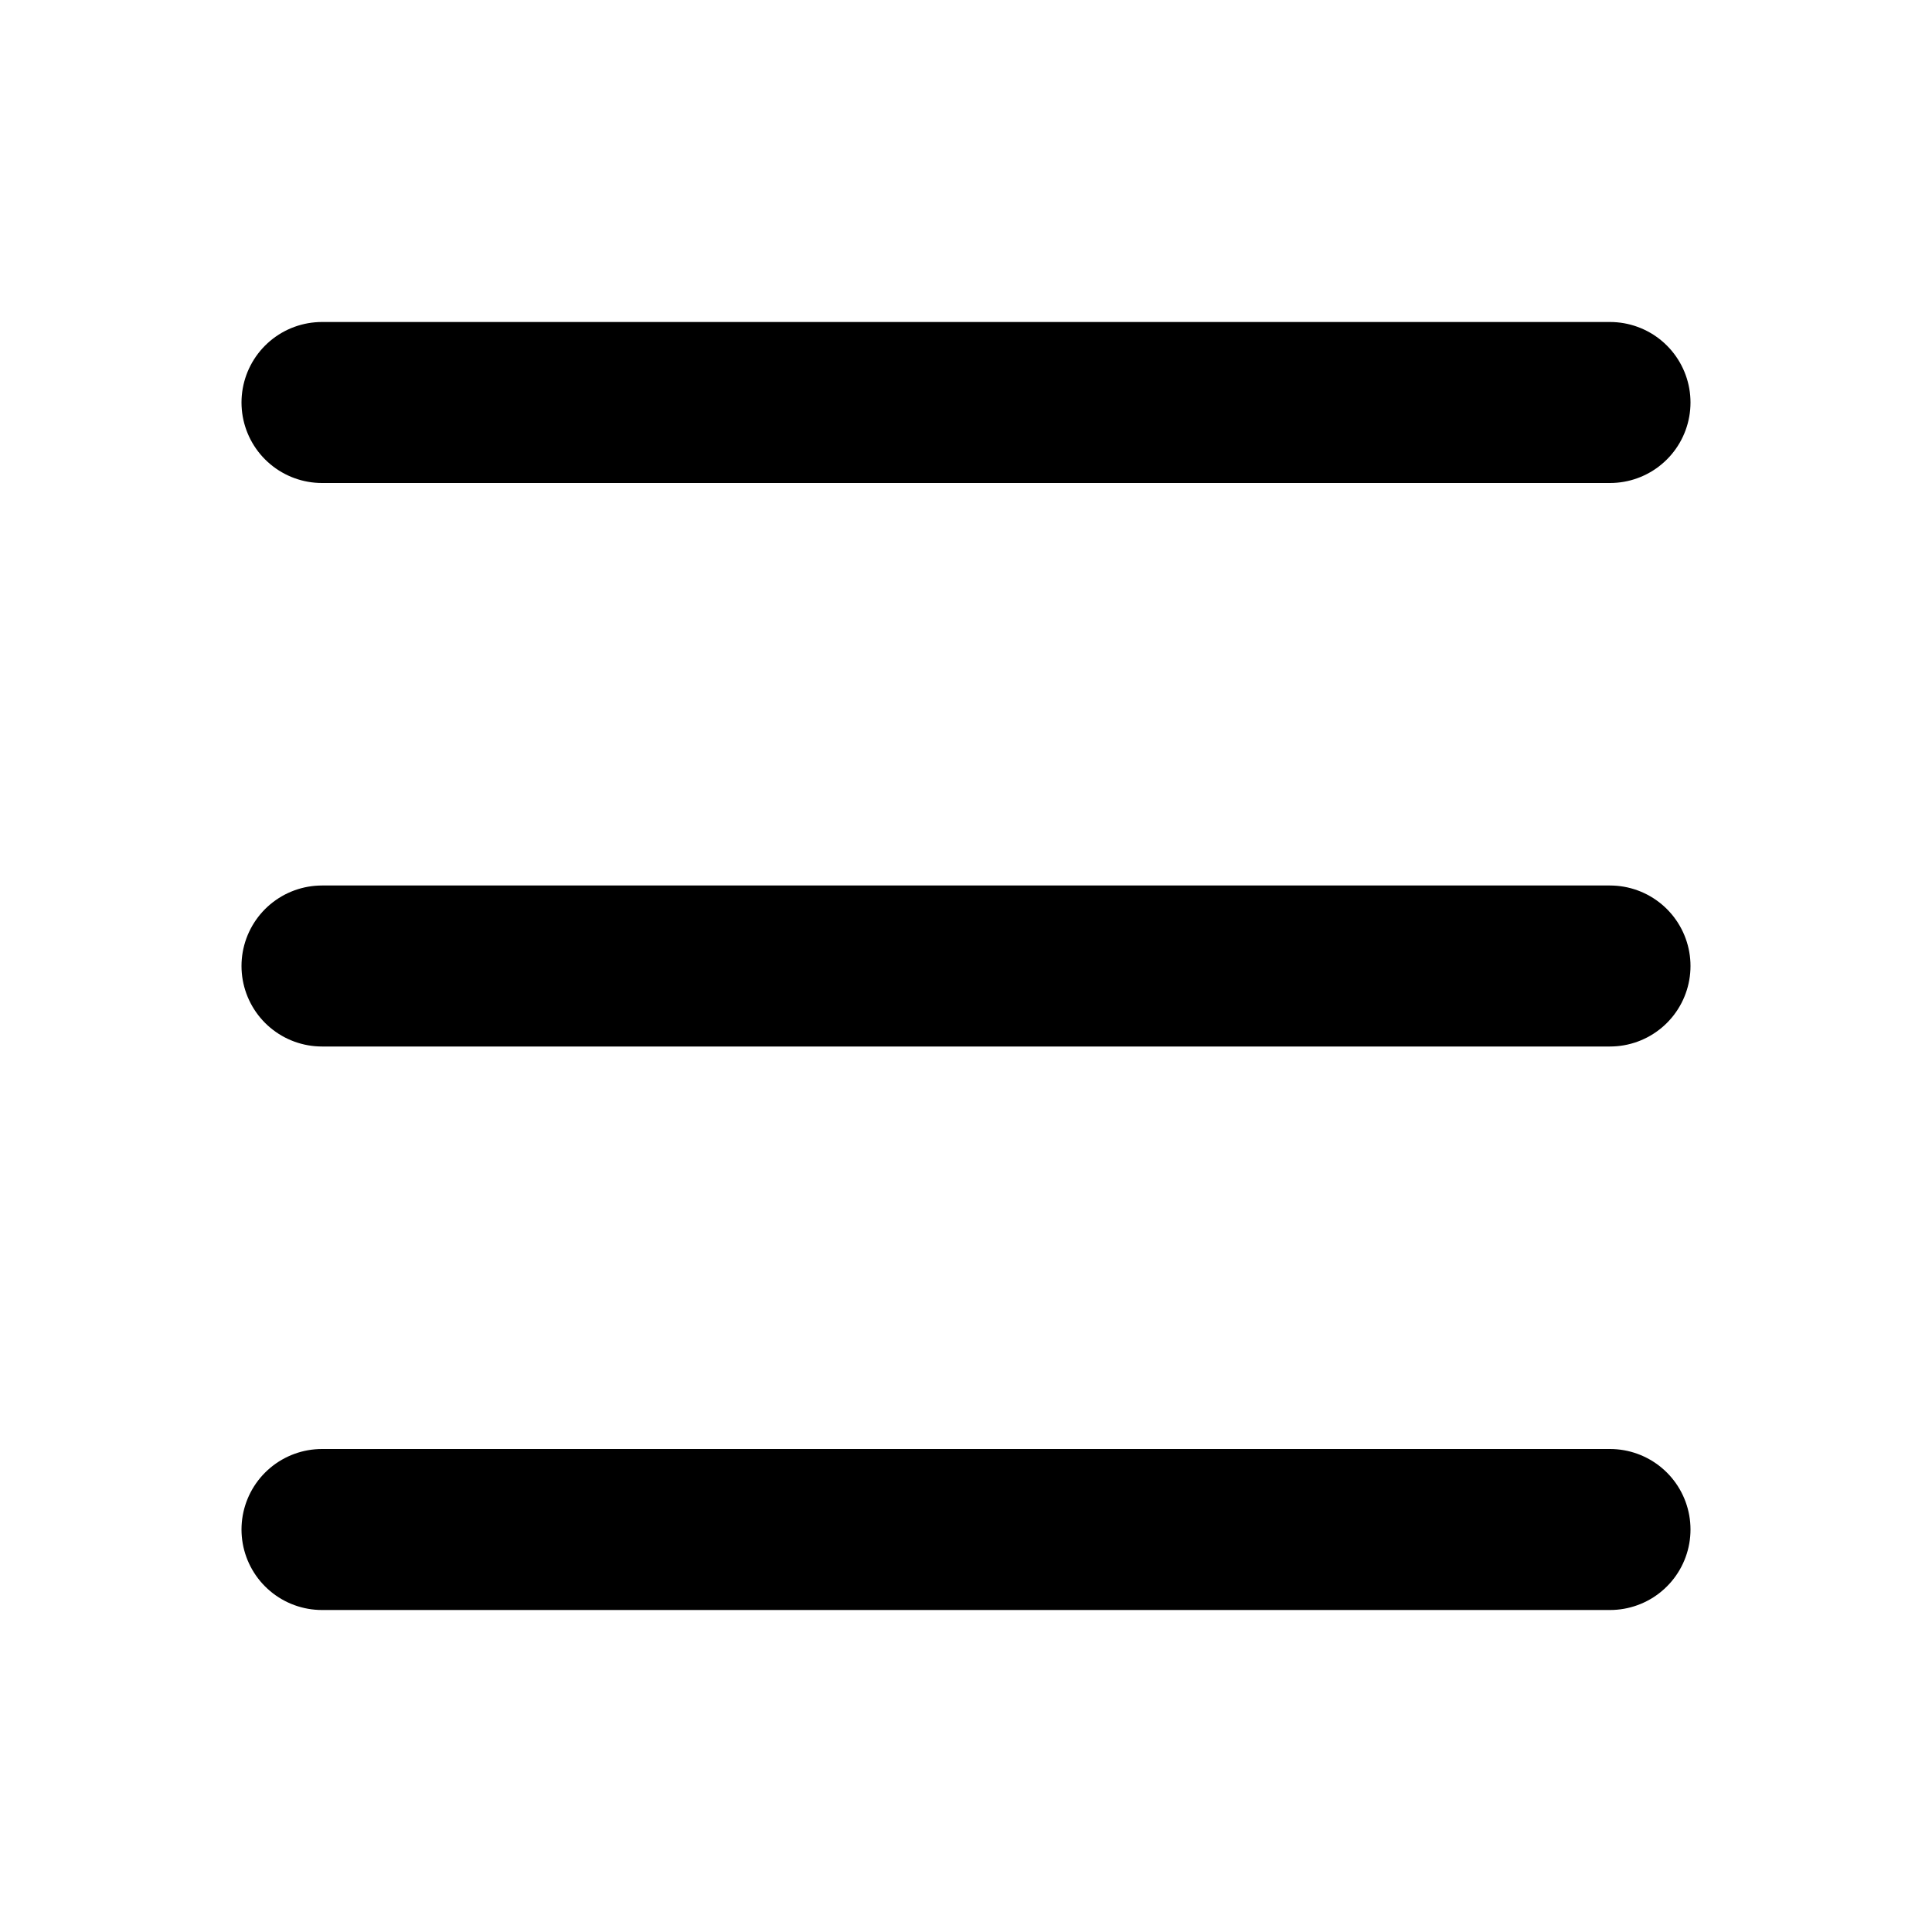
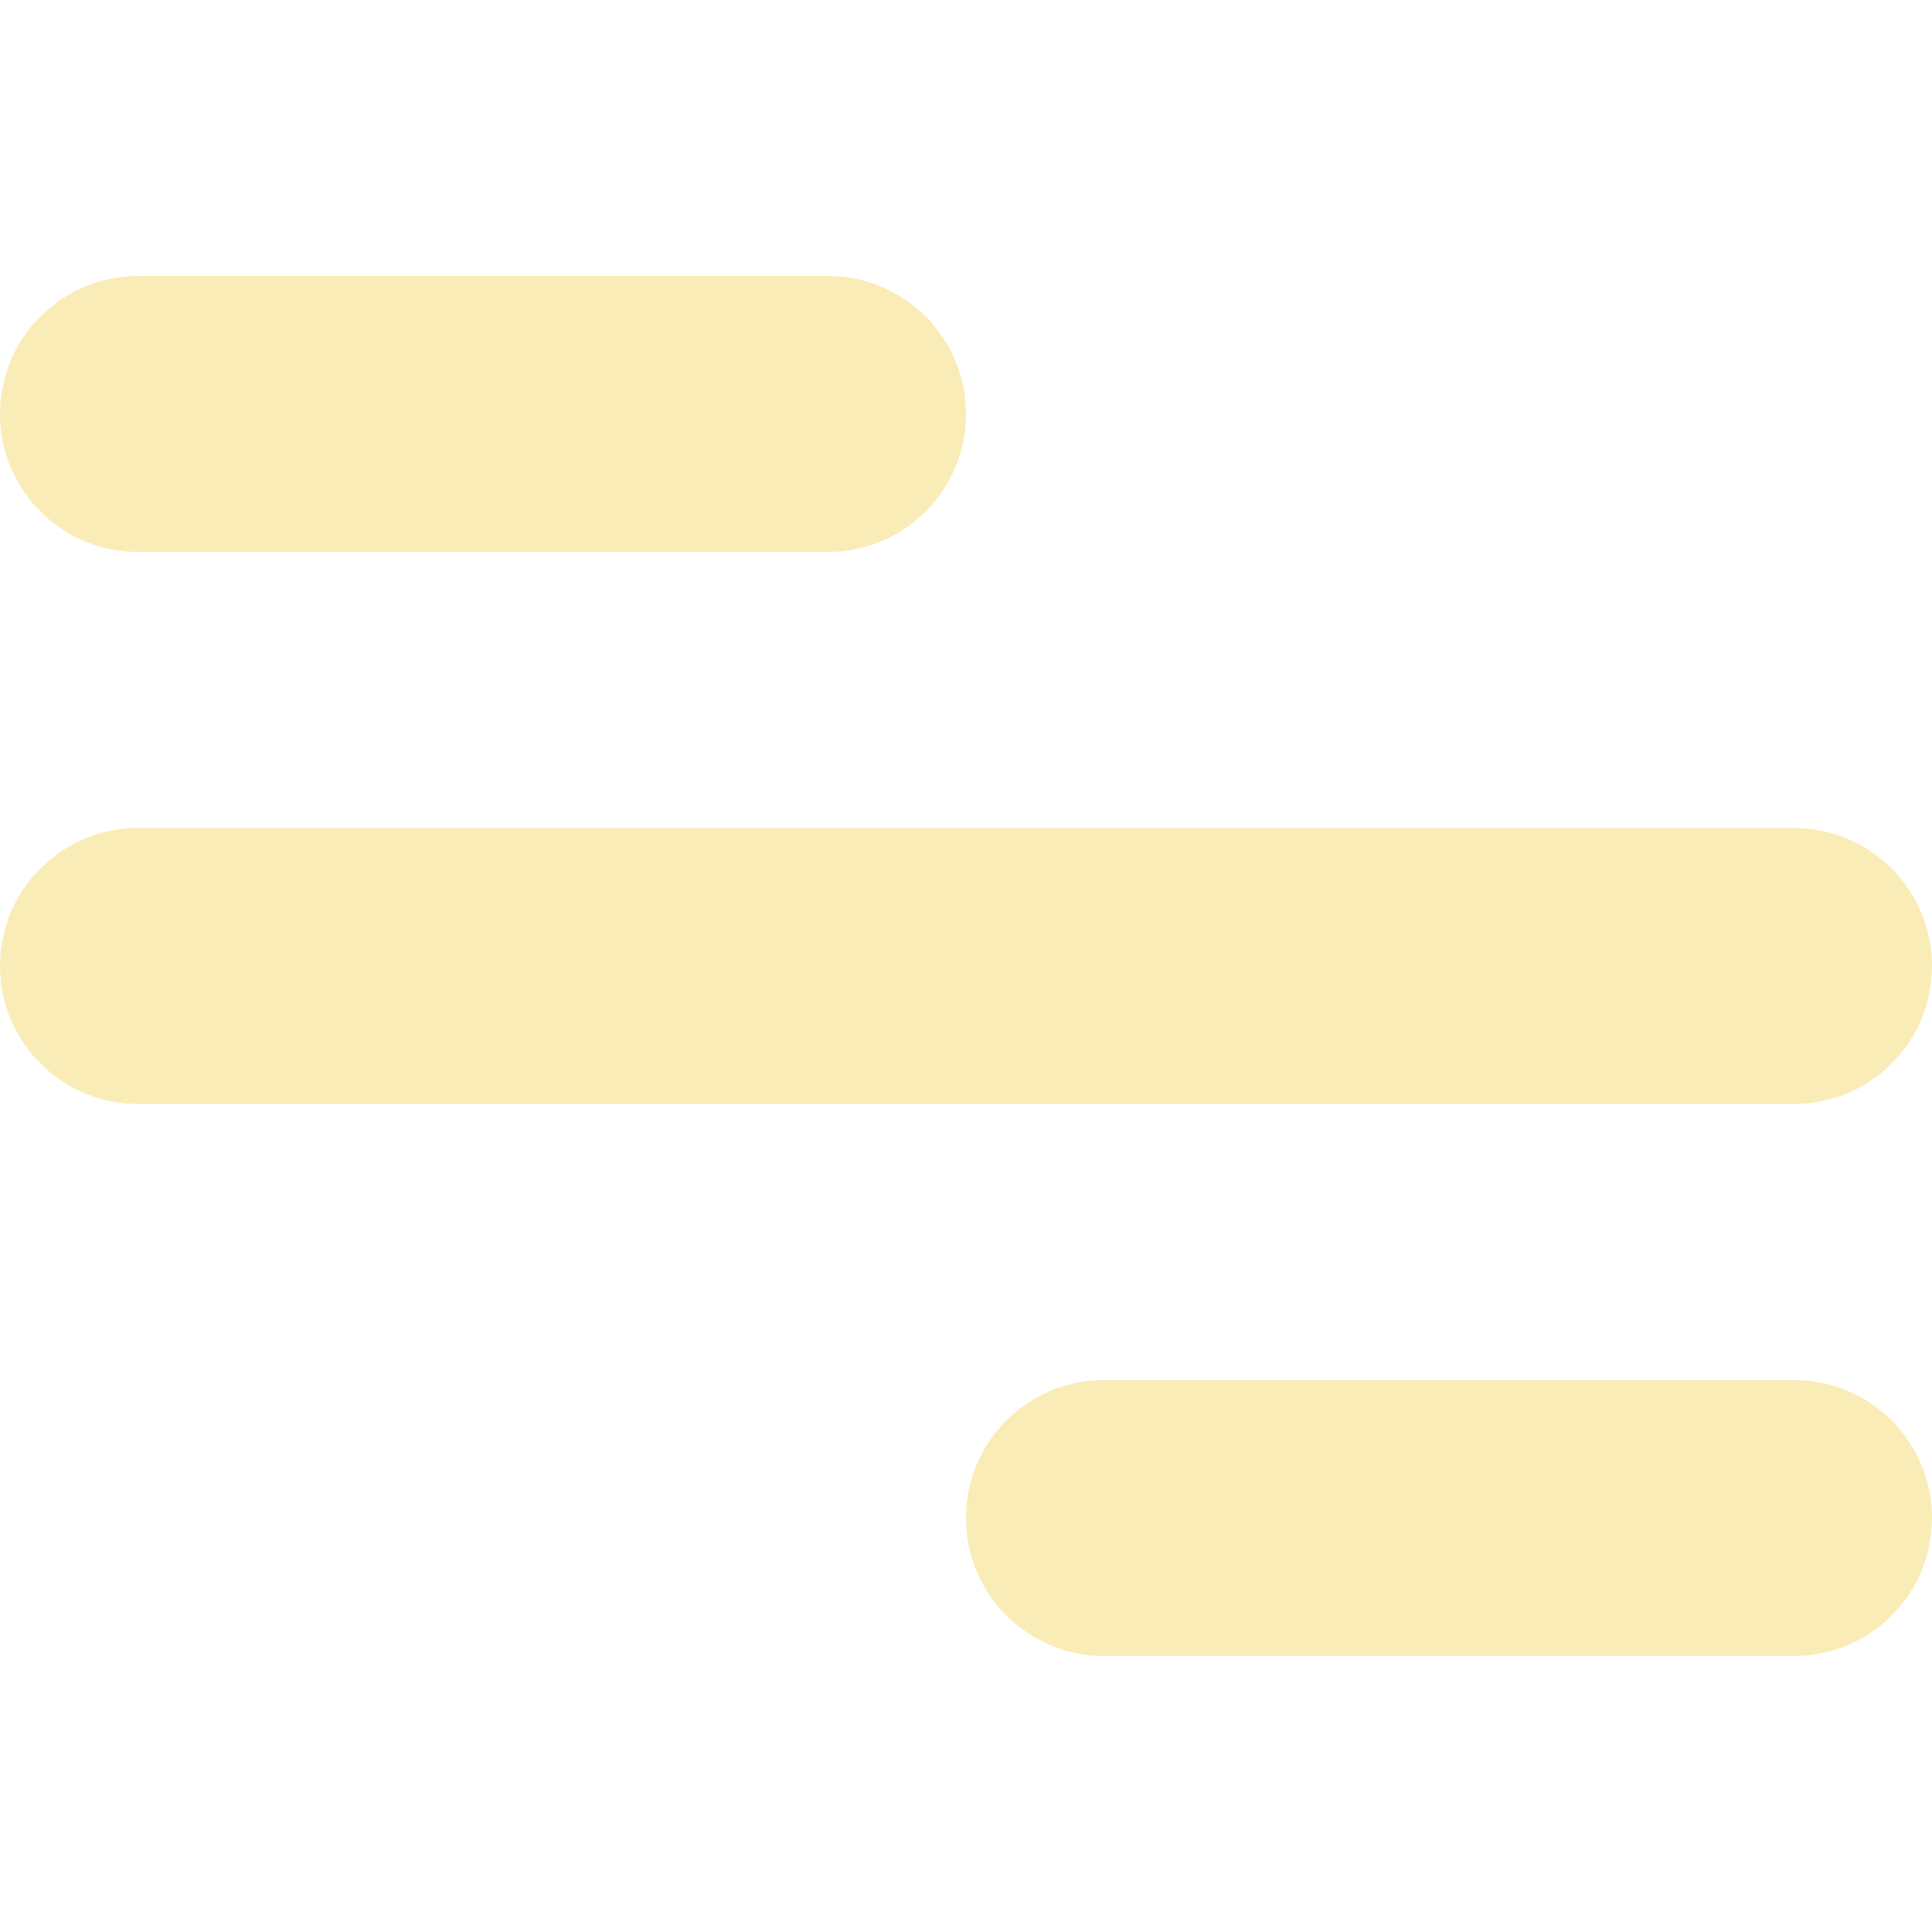
- <svg xmlns="http://www.w3.org/2000/svg" width="24" height="24" viewBox="0 0 24 24" fill="none" stroke="currentColor" stroke-width="2" stroke-linecap="round" stroke-linejoin="round" class="lucide lucide-menu-icon lucide-menu">
-   <path d="M4 5h16" />
-   <path d="M4 12h16" />
-   <path d="M4 19h16" />
+ <svg xmlns="http://www.w3.org/2000/svg" width="24" height="24" viewBox="0 0 14 10" fill="none">
+   <path d="M1 0H6C6.265 0 6.52 0.105 6.707 0.293C6.895 0.48 7 0.735 7 1C7 1.265 6.895 1.52 6.707 1.707C6.52 1.895 6.265 2 6 2H1C0.735 2 0.48 1.895 0.293 1.707C0.105 1.52 0 1.265 0 1C0 0.735 0.105 0.48 0.293 0.293C0.48 0.105 0.735 0 1 0ZM8 8H13C13.265 8 13.52 8.105 13.707 8.293C13.895 8.48 14 8.735 14 9C14 9.265 13.895 9.52 13.707 9.707C13.52 9.895 13.265 10 13 10H8C7.735 10 7.48 9.895 7.293 9.707C7.105 9.52 7 9.265 7 9C7 8.735 7.105 8.48 7.293 8.293C7.48 8.105 7.735 8 8 8ZM1 4H13C13.265 4 13.52 4.105 13.707 4.293C13.895 4.48 14 4.735 14 5C14 5.265 13.895 5.52 13.707 5.707C13.52 5.895 13.265 6 13 6H1C0.735 6 0.48 5.895 0.293 5.707C0.105 5.52 0 5.265 0 5C0 4.735 0.105 4.48 0.293 4.293C0.48 4.105 0.735 4 1 4Z" fill="#FAECB6" />
</svg>
